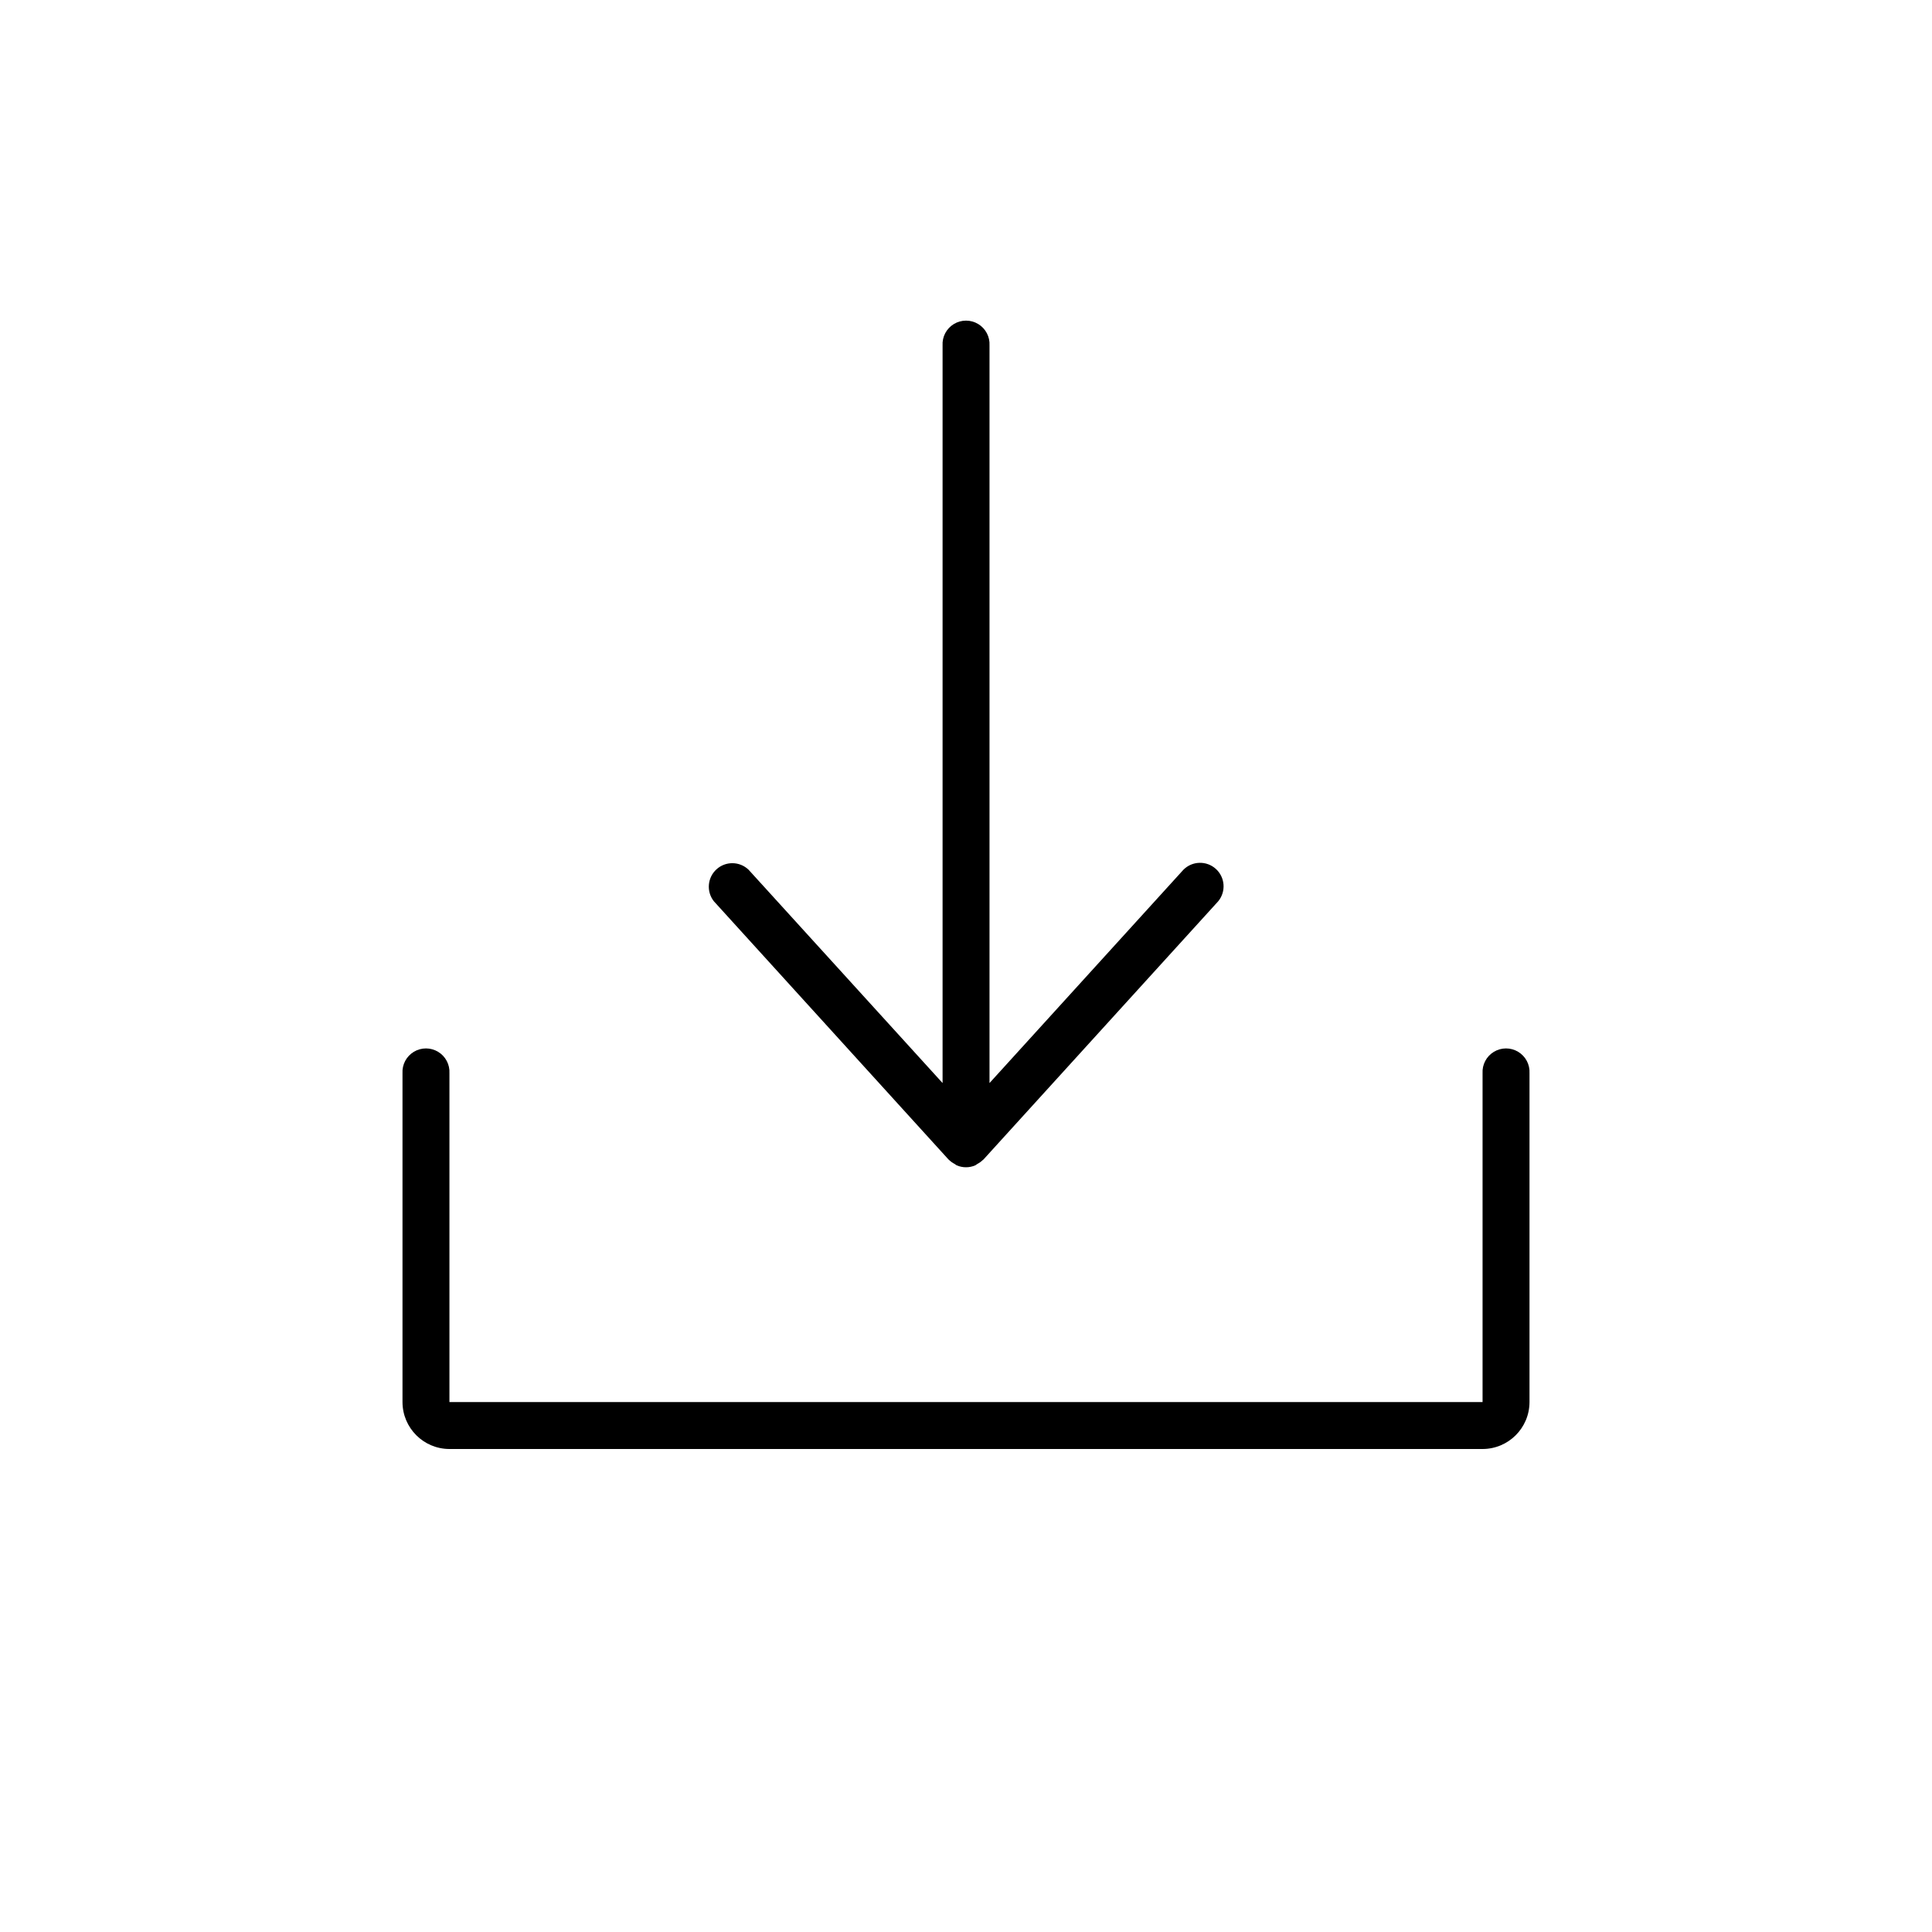
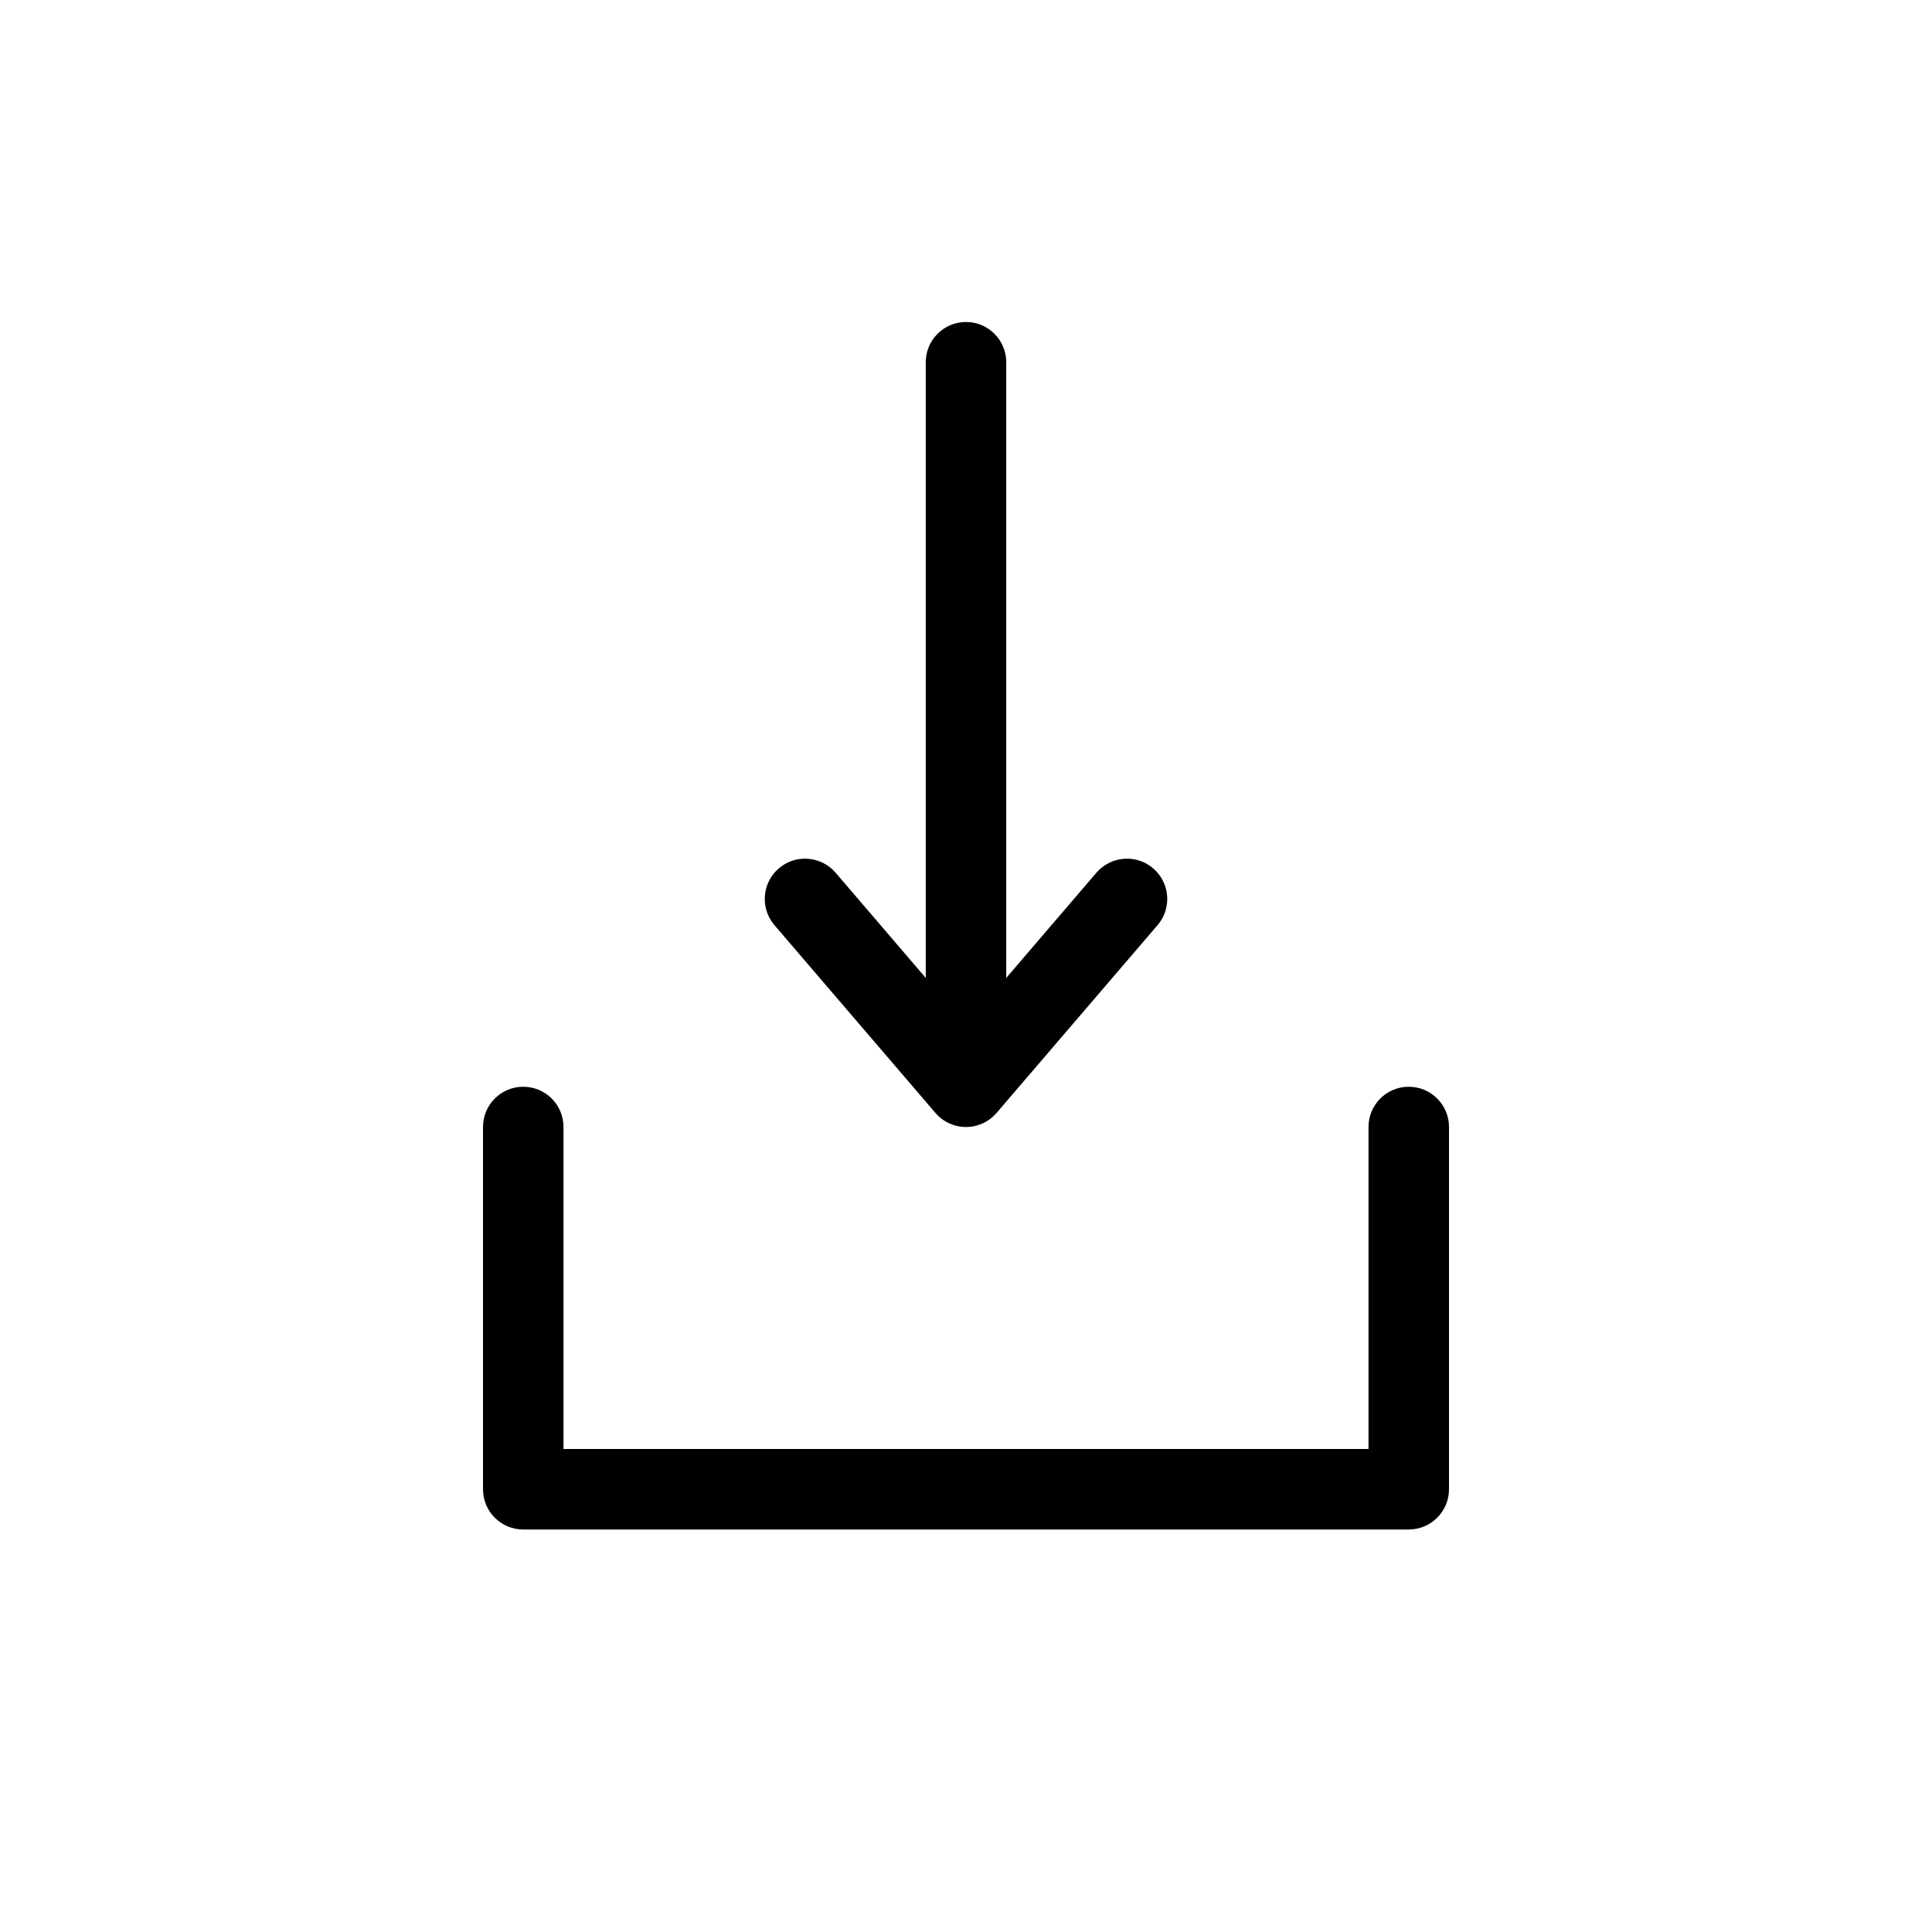
<svg xmlns="http://www.w3.org/2000/svg" width="24" height="24">
-   <path d="M18.417 18H5.583A.584.584 0 0 1 5 17.417v-4.084a.292.292 0 1 1 .583 0v4.084h12.834v-4.084a.292.292 0 1 1 .583 0v4.084a.584.584 0 0 1-.583.583zm-6.201-3.595l-.006.004a.296.296 0 0 1-.069.05l-.025.017a.29.29 0 0 1-.232 0c-.01-.005-.016-.012-.025-.017a.302.302 0 0 1-.07-.05c0-.002-.003-.002-.005-.004l-2.916-3.209a.292.292 0 0 1 .431-.392l2.41 2.65V4.292a.292.292 0 1 1 .583 0v9.162l2.409-2.65a.292.292 0 0 1 .432.392l-2.917 3.209z" fill-rule="evenodd" />
+   <path fill-rule="evenodd" clip-rule="evenodd" d="M11.62 13.825C11.715 13.936 11.854 14 12 14C12.146 14 12.285 13.936 12.38 13.825L14.38 11.492C14.559 11.282 14.535 10.967 14.325 10.787C14.116 10.607 13.8 10.632 13.62 10.841L12.5 12.148L12.5 4.5C12.5 4.224 12.276 4 12 4C11.724 4 11.5 4.224 11.5 4.5L11.5 12.148L10.38 10.841C10.2 10.632 9.884 10.607 9.675 10.787C9.465 10.967 9.441 11.282 9.62 11.492L11.62 13.825ZM7 14C7 13.724 6.776 13.5 6.5 13.5C6.224 13.5 6 13.724 6 14V18.5C6 18.776 6.224 19 6.5 19H17.5C17.776 19 18 18.776 18 18.5V14C18 13.724 17.776 13.5 17.5 13.5C17.224 13.5 17 13.724 17 14V18H7V14Z" />
</svg>
